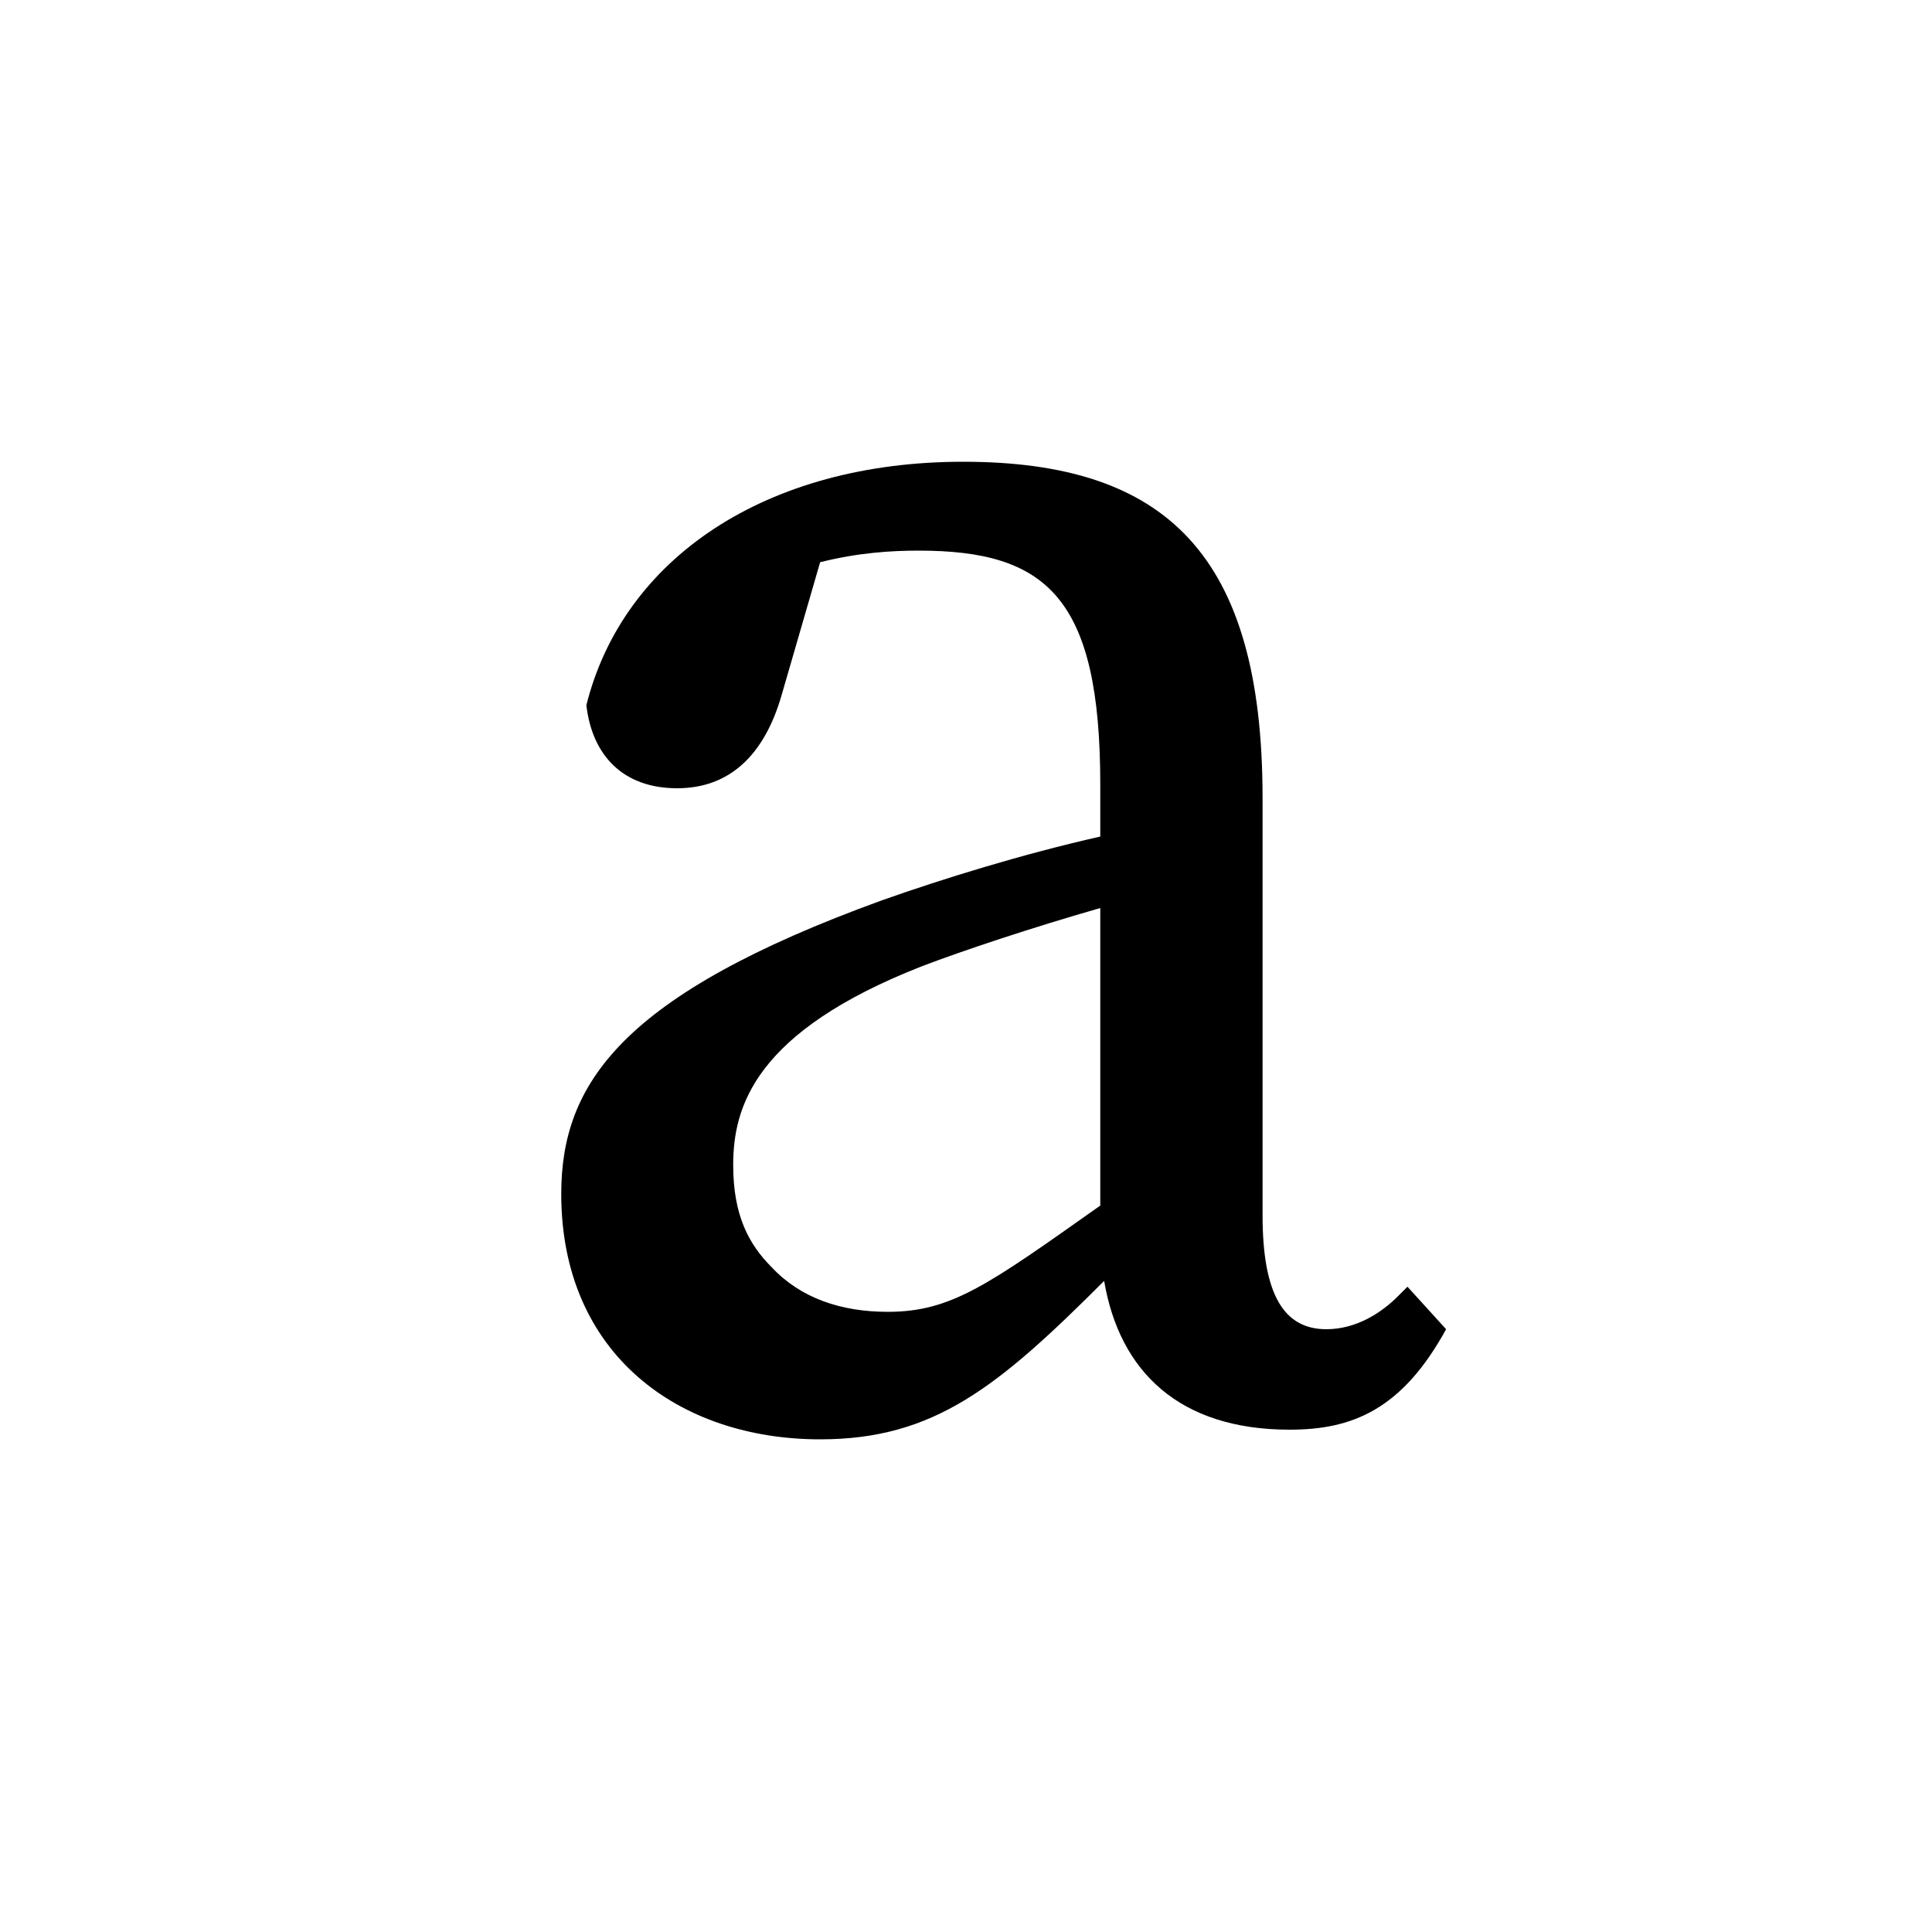
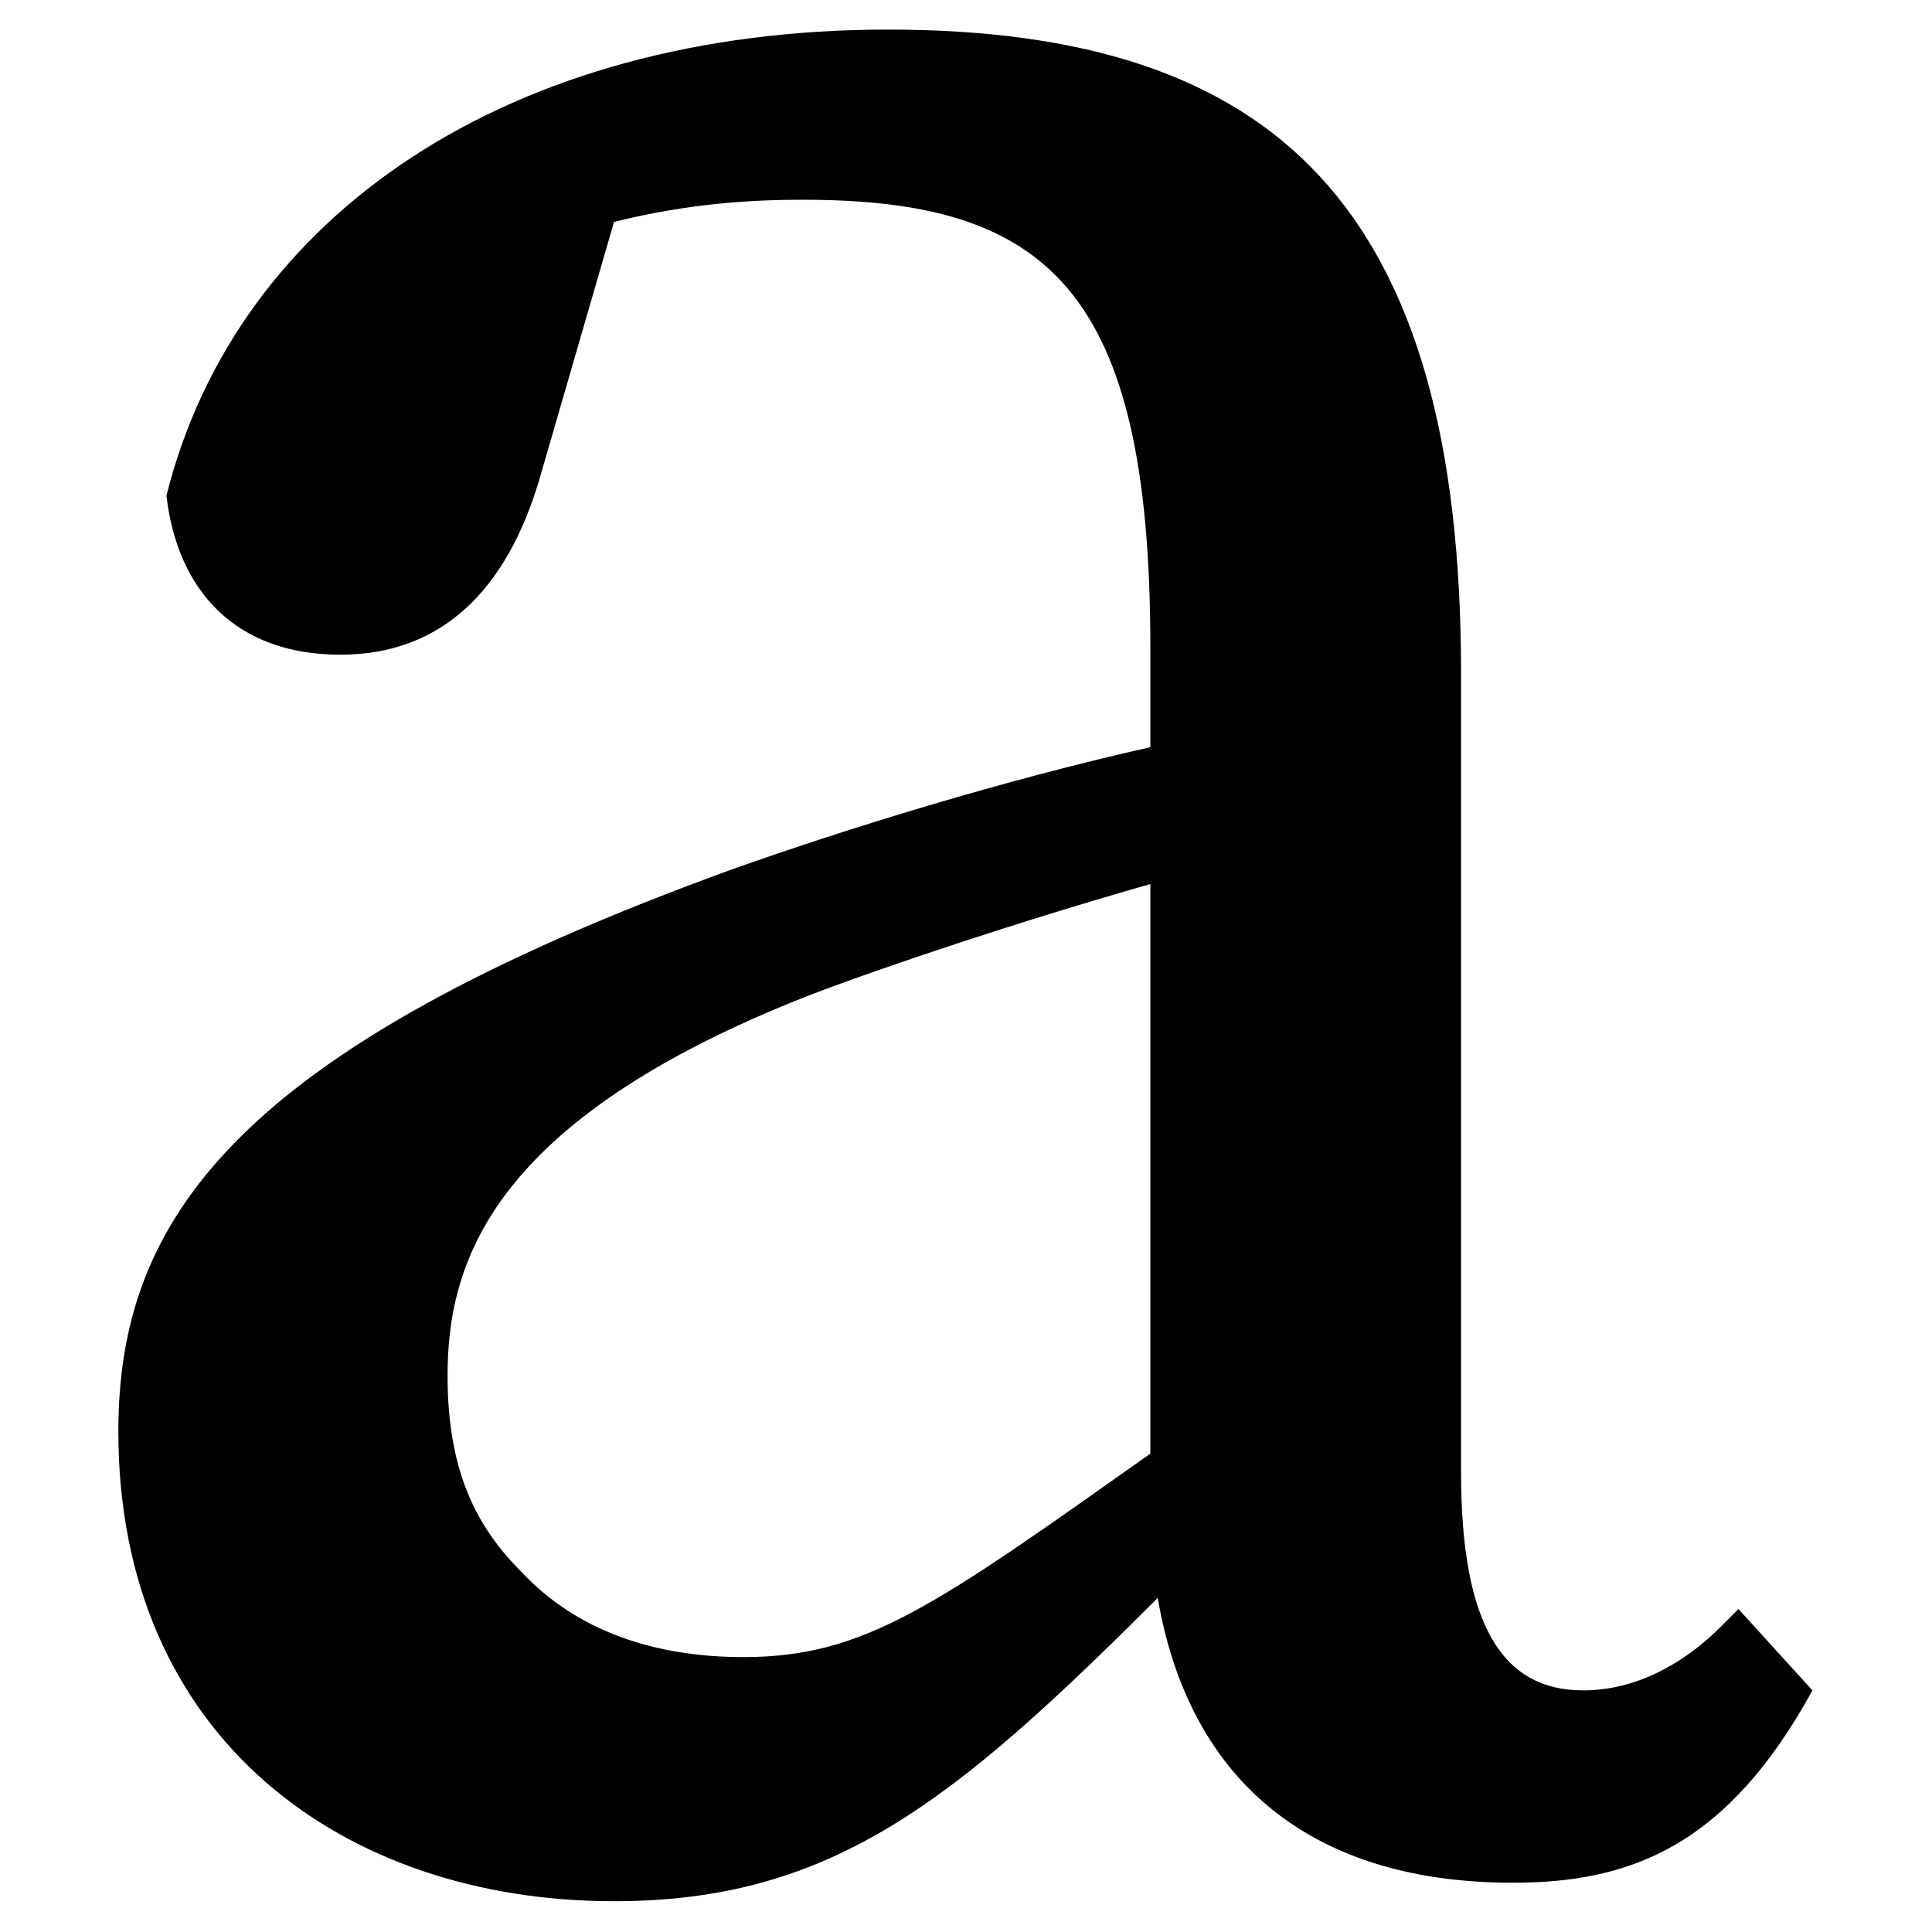
<svg xmlns="http://www.w3.org/2000/svg" height="512" width="512">
  <style>
path { fill: black; fill-rule: nonzero; }
</style>
-   <g transform="scale(0.512) translate(245.5, 730) scale(1, -1)">
+   <g transform="scale(0.9802371) translate(-13, 499) scale(1, -1)">
    <path d="M324,106 c-58,-41,-77,-55,-110,-55 c-24,0,-45,7,-60,23 c-12,12,-20,27,-20,53 c0,30,11,69,98,103 c21,8,57,20,92,30 z M483,64 l-5,-5 c-8,-8,-21,-17,-37,-17 c-22,0,-33,18,-33,59 l0,216 c0,126,-50,174,-155,174 c-102,0,-176,-50,-195,-126 c3,-26,19,-43,47,-43 c27,0,45,17,54,48 l20,69 c20,5,37,6,51,6 c66,0,94,-24,94,-121 l0,-27 c-40,-9,-82,-22,-113,-33 c-135,-49,-166,-95,-166,-152 c0,-83,61,-127,134,-127 c59,0,92,27,147,82 c8,-47,39,-77,96,-77 c32,0,58,10,81,52 z" />
  </g>
</svg>
